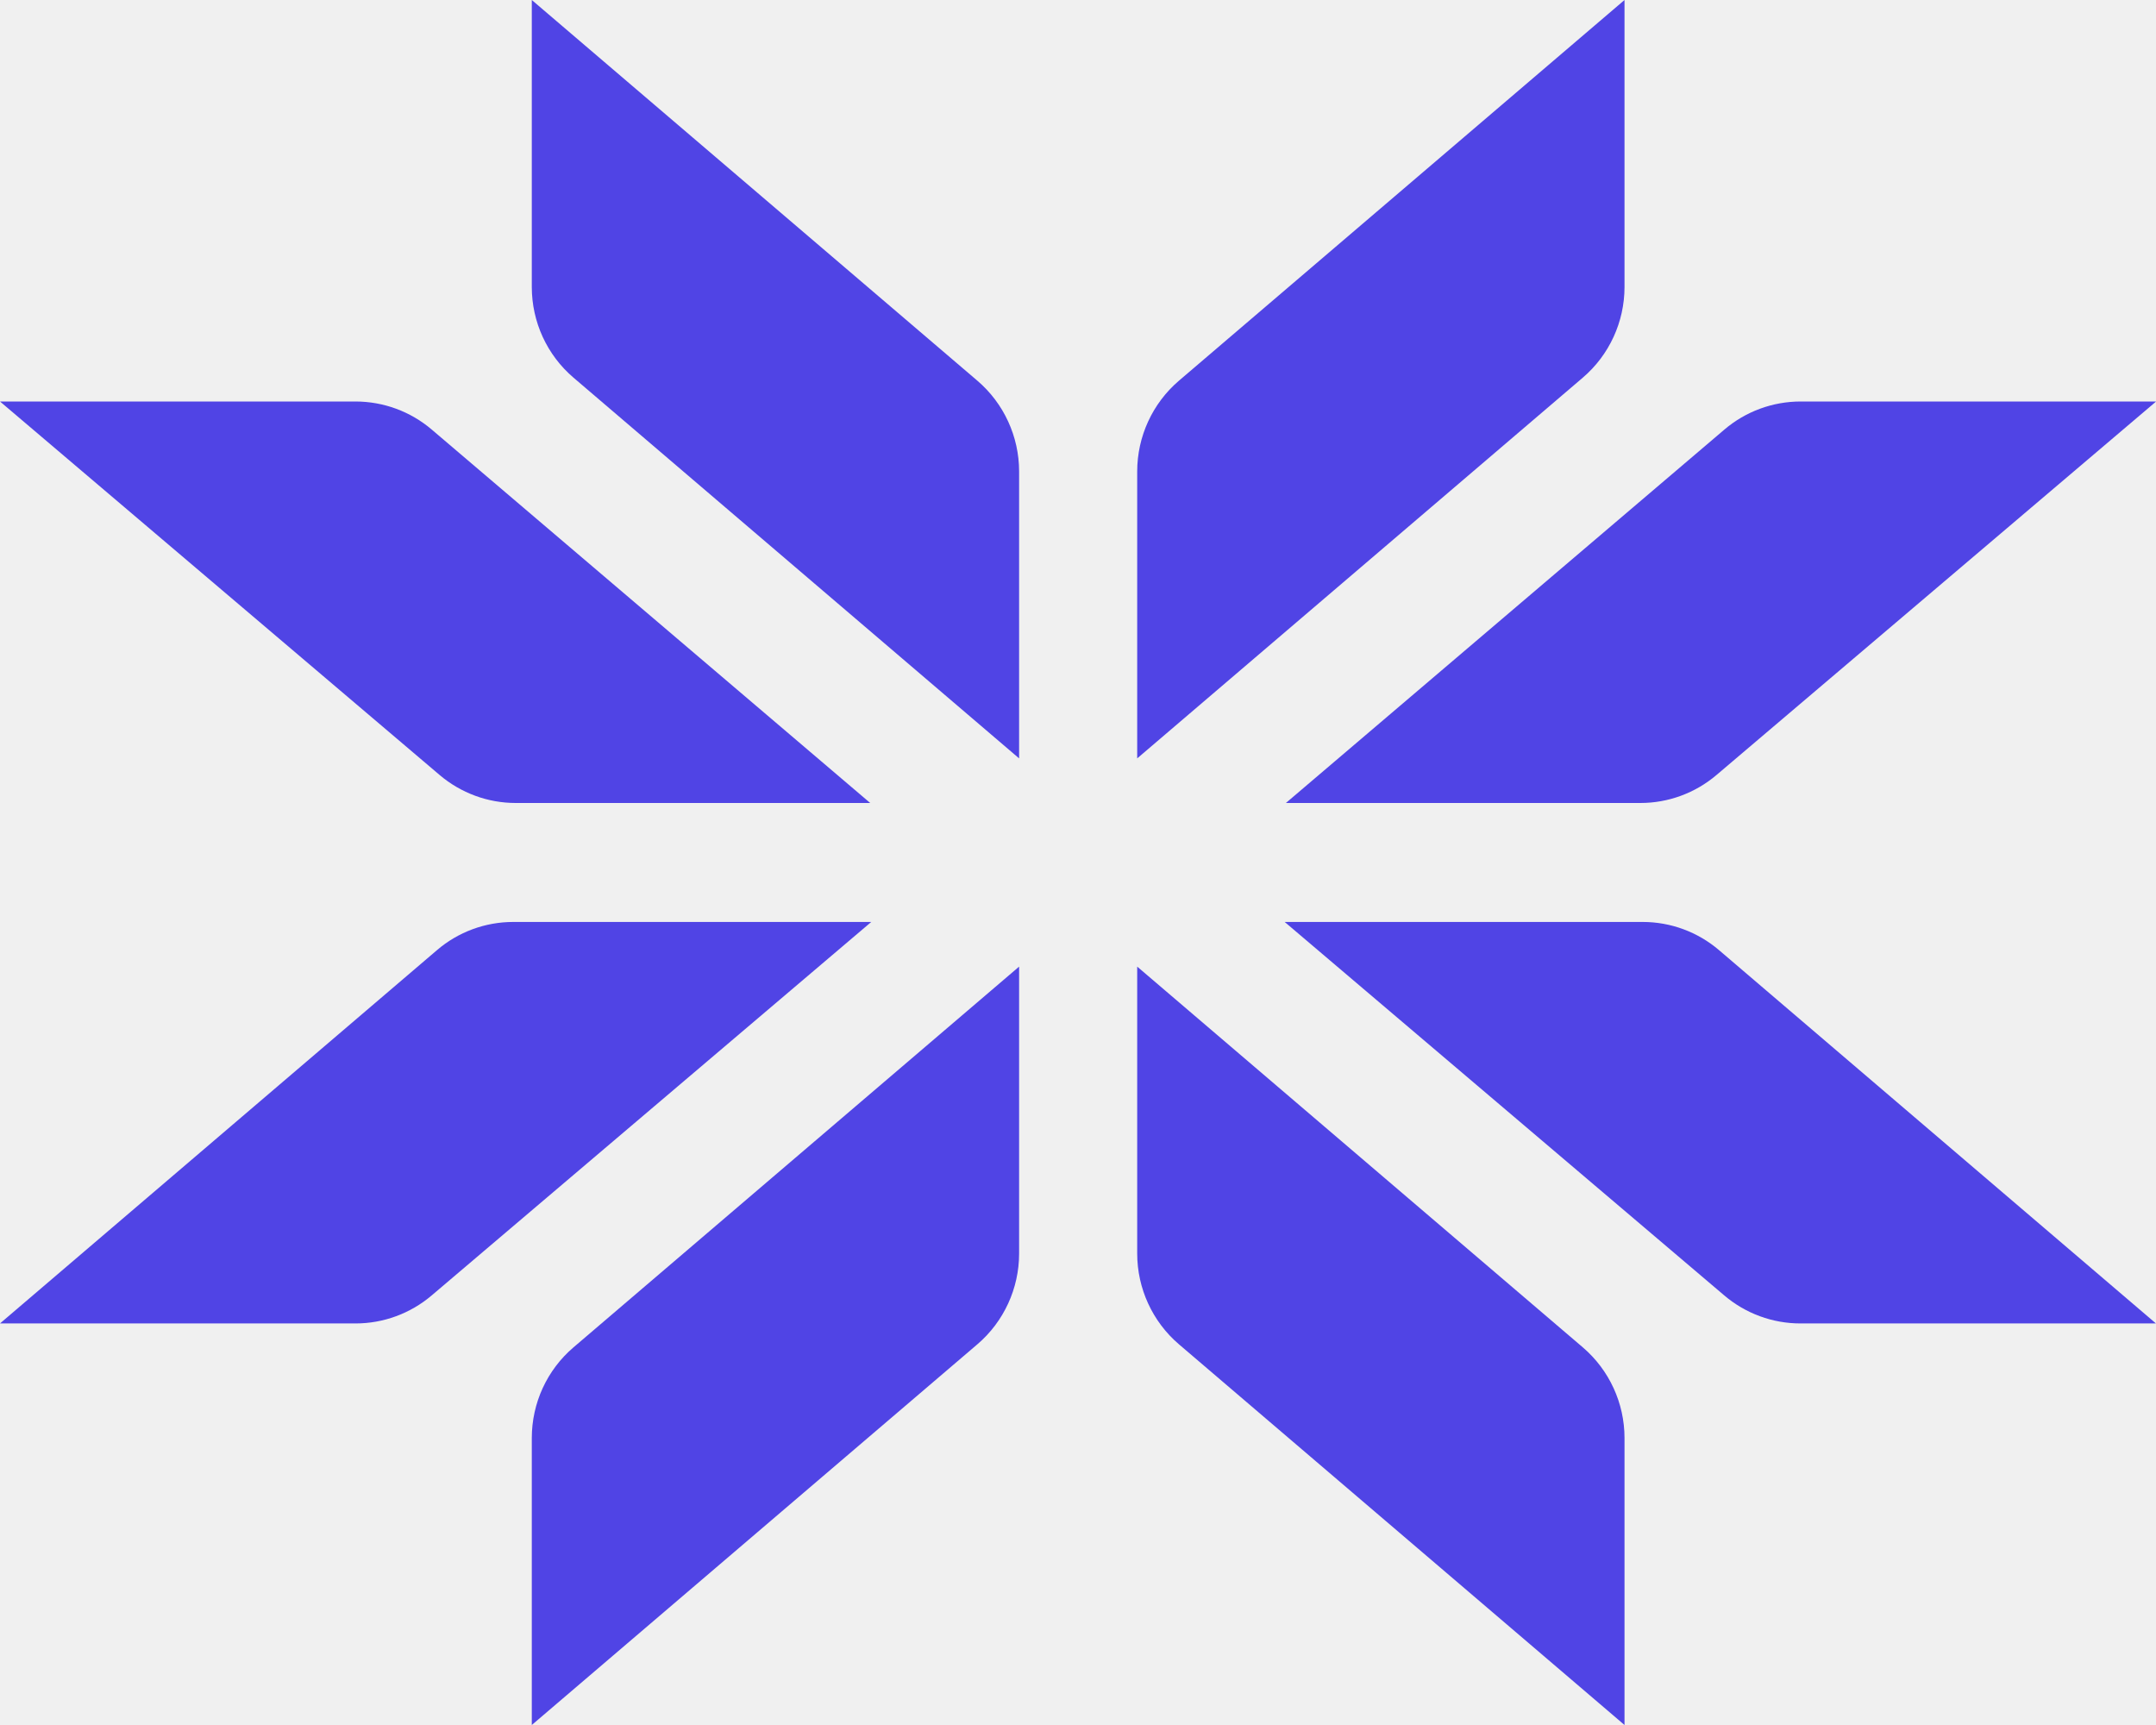
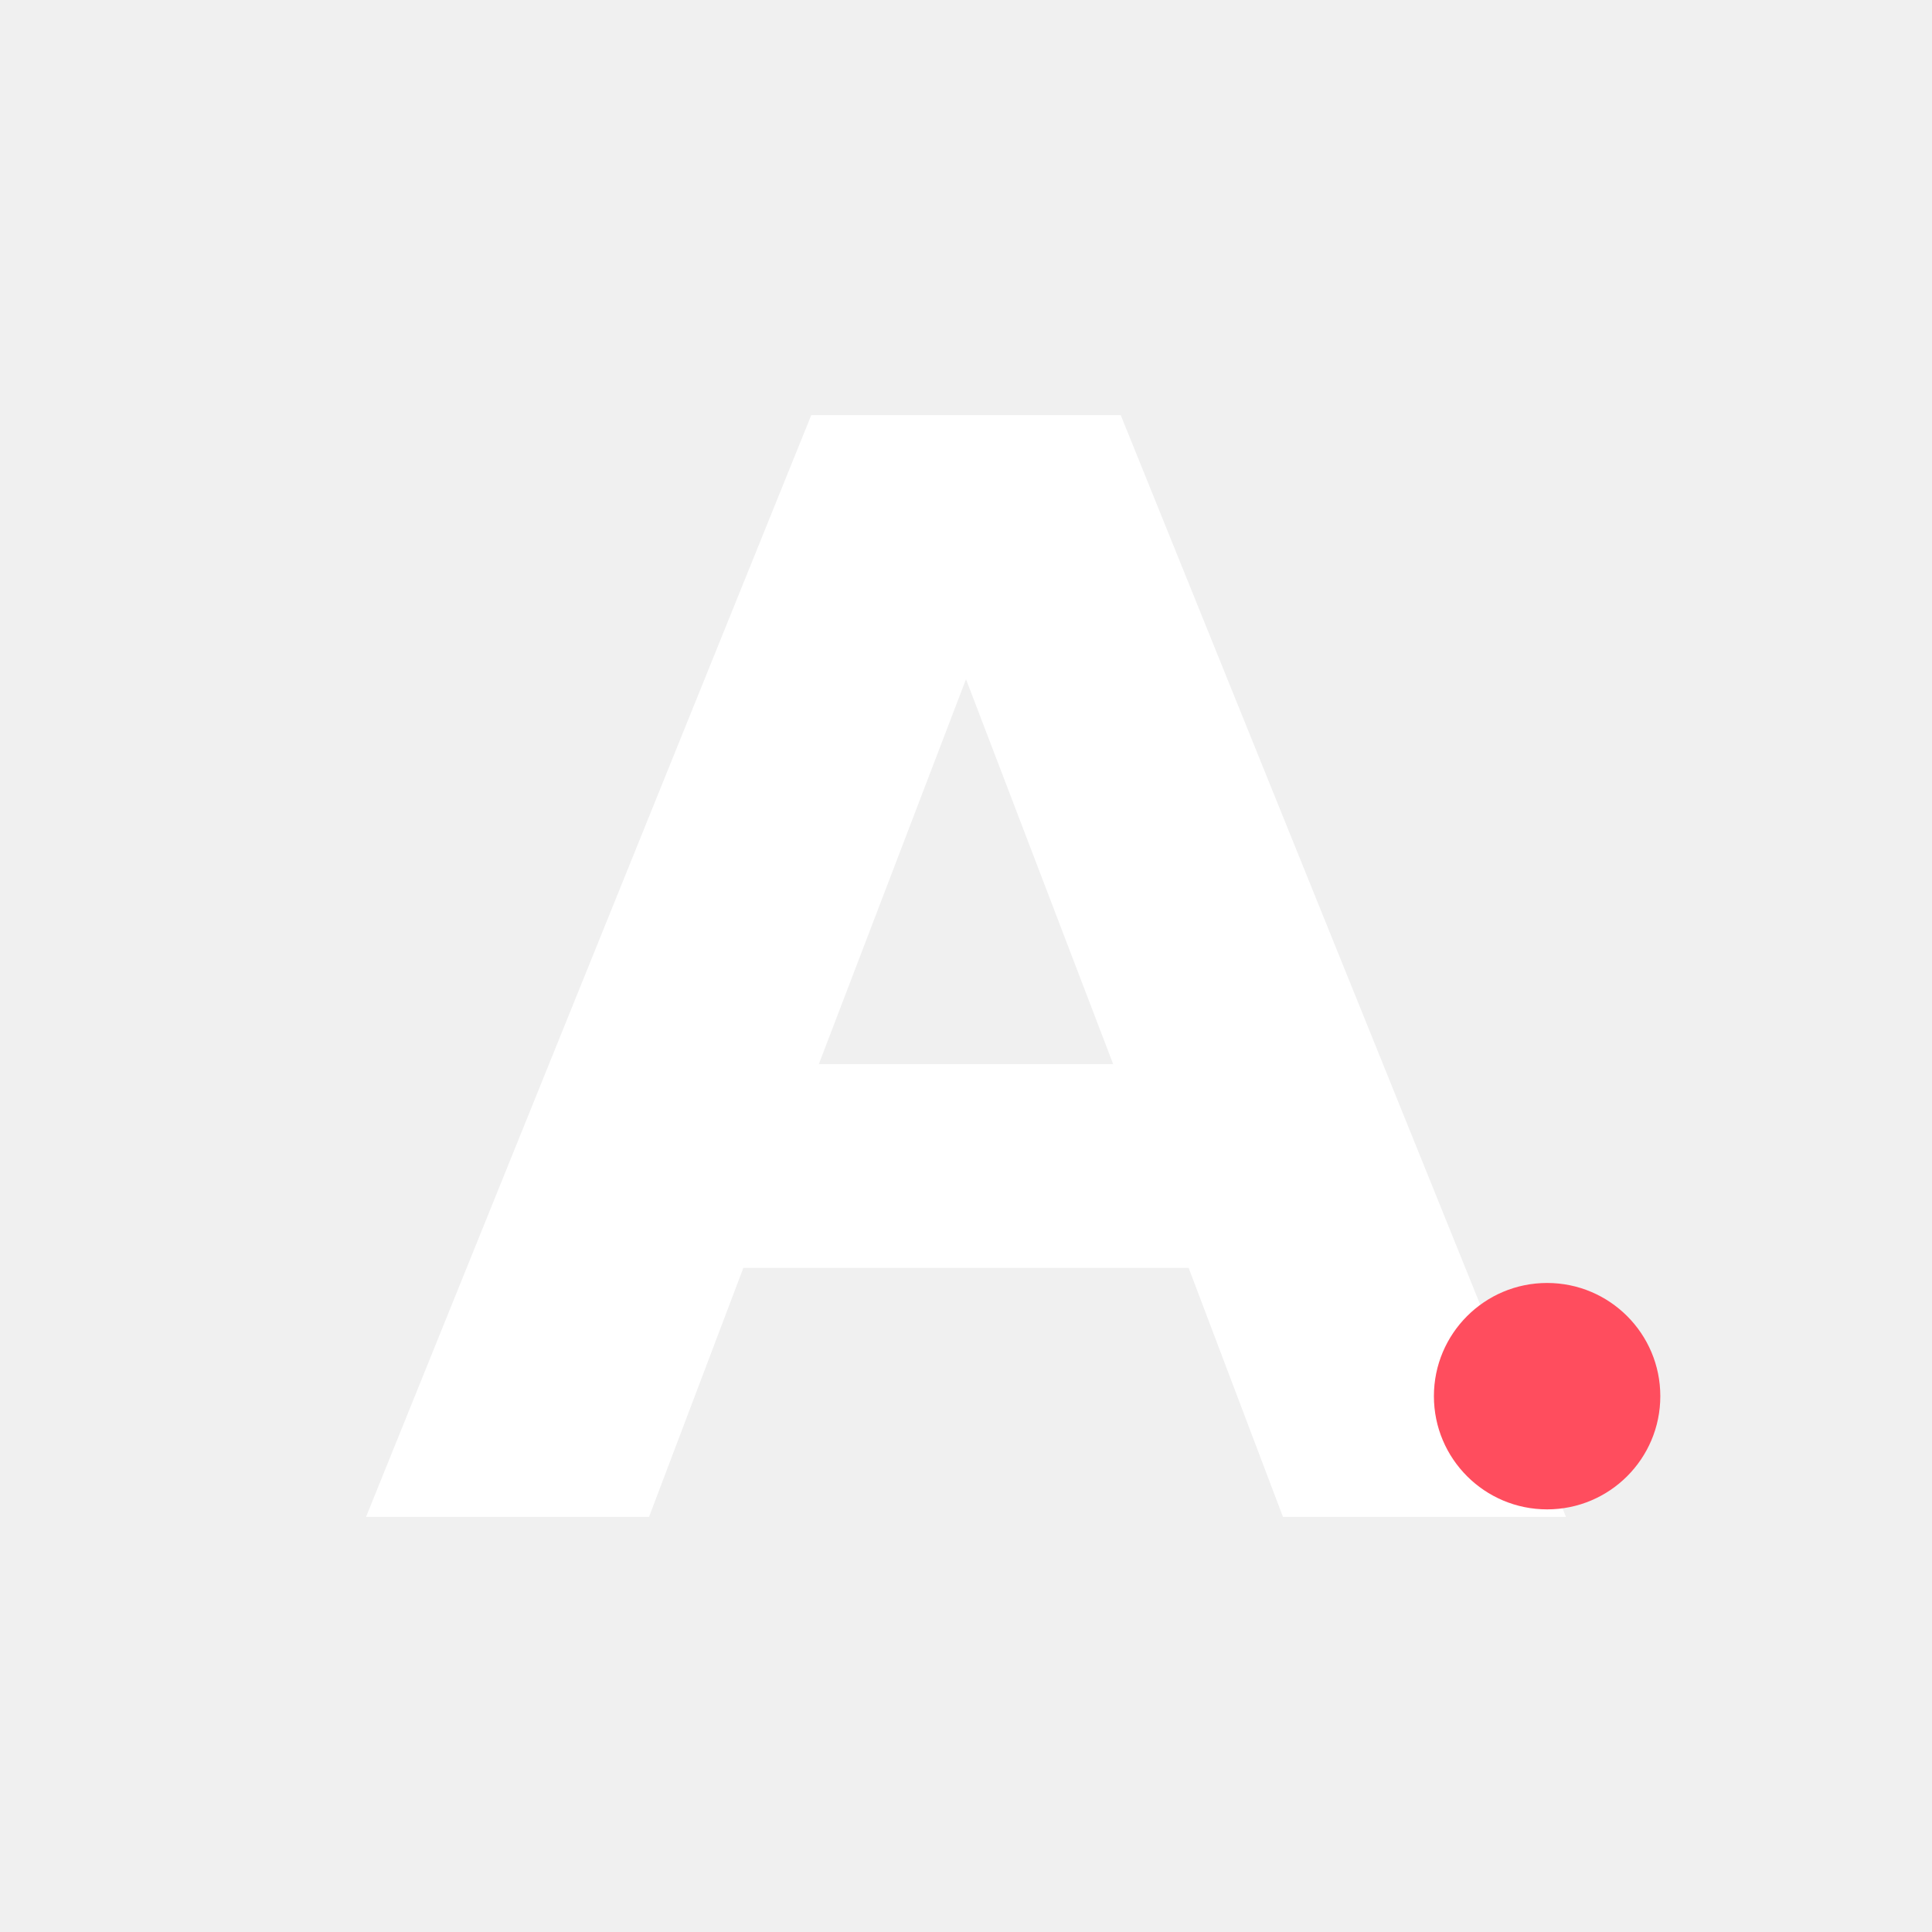
- <svg xmlns="http://www.w3.org/2000/svg" width="35" height="28" viewBox="0 0 35 28" fill="none">
-   <path d="M8.633 0L15.867 6.18C16.296 6.547 16.544 7.086 16.544 7.653V12.31L9.31 6.13C8.88 5.763 8.633 5.225 8.633 4.658V0Z" fill="#5044E5" />
-   <path d="M8.633 28L15.867 21.82C16.296 21.453 16.544 20.914 16.544 20.347V15.69L9.31 21.87C8.88 22.237 8.633 22.775 8.633 23.342V28Z" fill="#5044E5" />
-   <path d="M0 6.517L7.136 12.579C7.482 12.873 7.92 13.034 8.372 13.034H14.127L7.009 6.973C6.663 6.678 6.224 6.517 5.77 6.517H0Z" fill="#5044E5" />
-   <path d="M0 21.482L7.092 15.424C7.438 15.127 7.878 14.965 8.332 14.965H14.144L7.008 21.027C6.662 21.321 6.224 21.482 5.772 21.482H0Z" fill="#5044E5" />
-   <path d="M26.372 0L19.138 6.18C18.709 6.547 18.461 7.086 18.461 7.653V12.31L25.695 6.13C26.124 5.763 26.372 5.225 26.372 4.658V0Z" fill="#5044E5" />
-   <path d="M26.372 28L19.138 21.82C18.709 21.453 18.461 20.914 18.461 20.347V15.69L25.695 21.87C26.124 22.237 26.372 22.775 26.372 23.342V28Z" fill="#5044E5" />
-   <path d="M35.002 6.517L27.866 12.579C27.52 12.873 27.082 13.034 26.63 13.034H20.875L27.993 6.973C28.339 6.678 28.778 6.517 29.231 6.517H35.002Z" fill="#5044E5" />
-   <path d="M34.999 21.482L27.908 15.424C27.561 15.127 27.121 14.965 26.667 14.965H20.855L27.991 21.027C28.337 21.321 28.775 21.482 29.228 21.482H34.999Z" fill="#5044E5" />
+ <svg xmlns="http://www.w3.org/2000/svg" viewBox="0 0 512 512" fill="none">
+   <path d="M 215 110 L 297 110 L 415 402 L 340 402 L 315 336 L 197 336 L 172 402 L 97 402 Z M 256 180 L 217 282 L 295 282 Z" fill="#FFFFFF" />
+   <circle cx="410" cy="370" r="30" fill="#FF4D5E" />
</svg>
